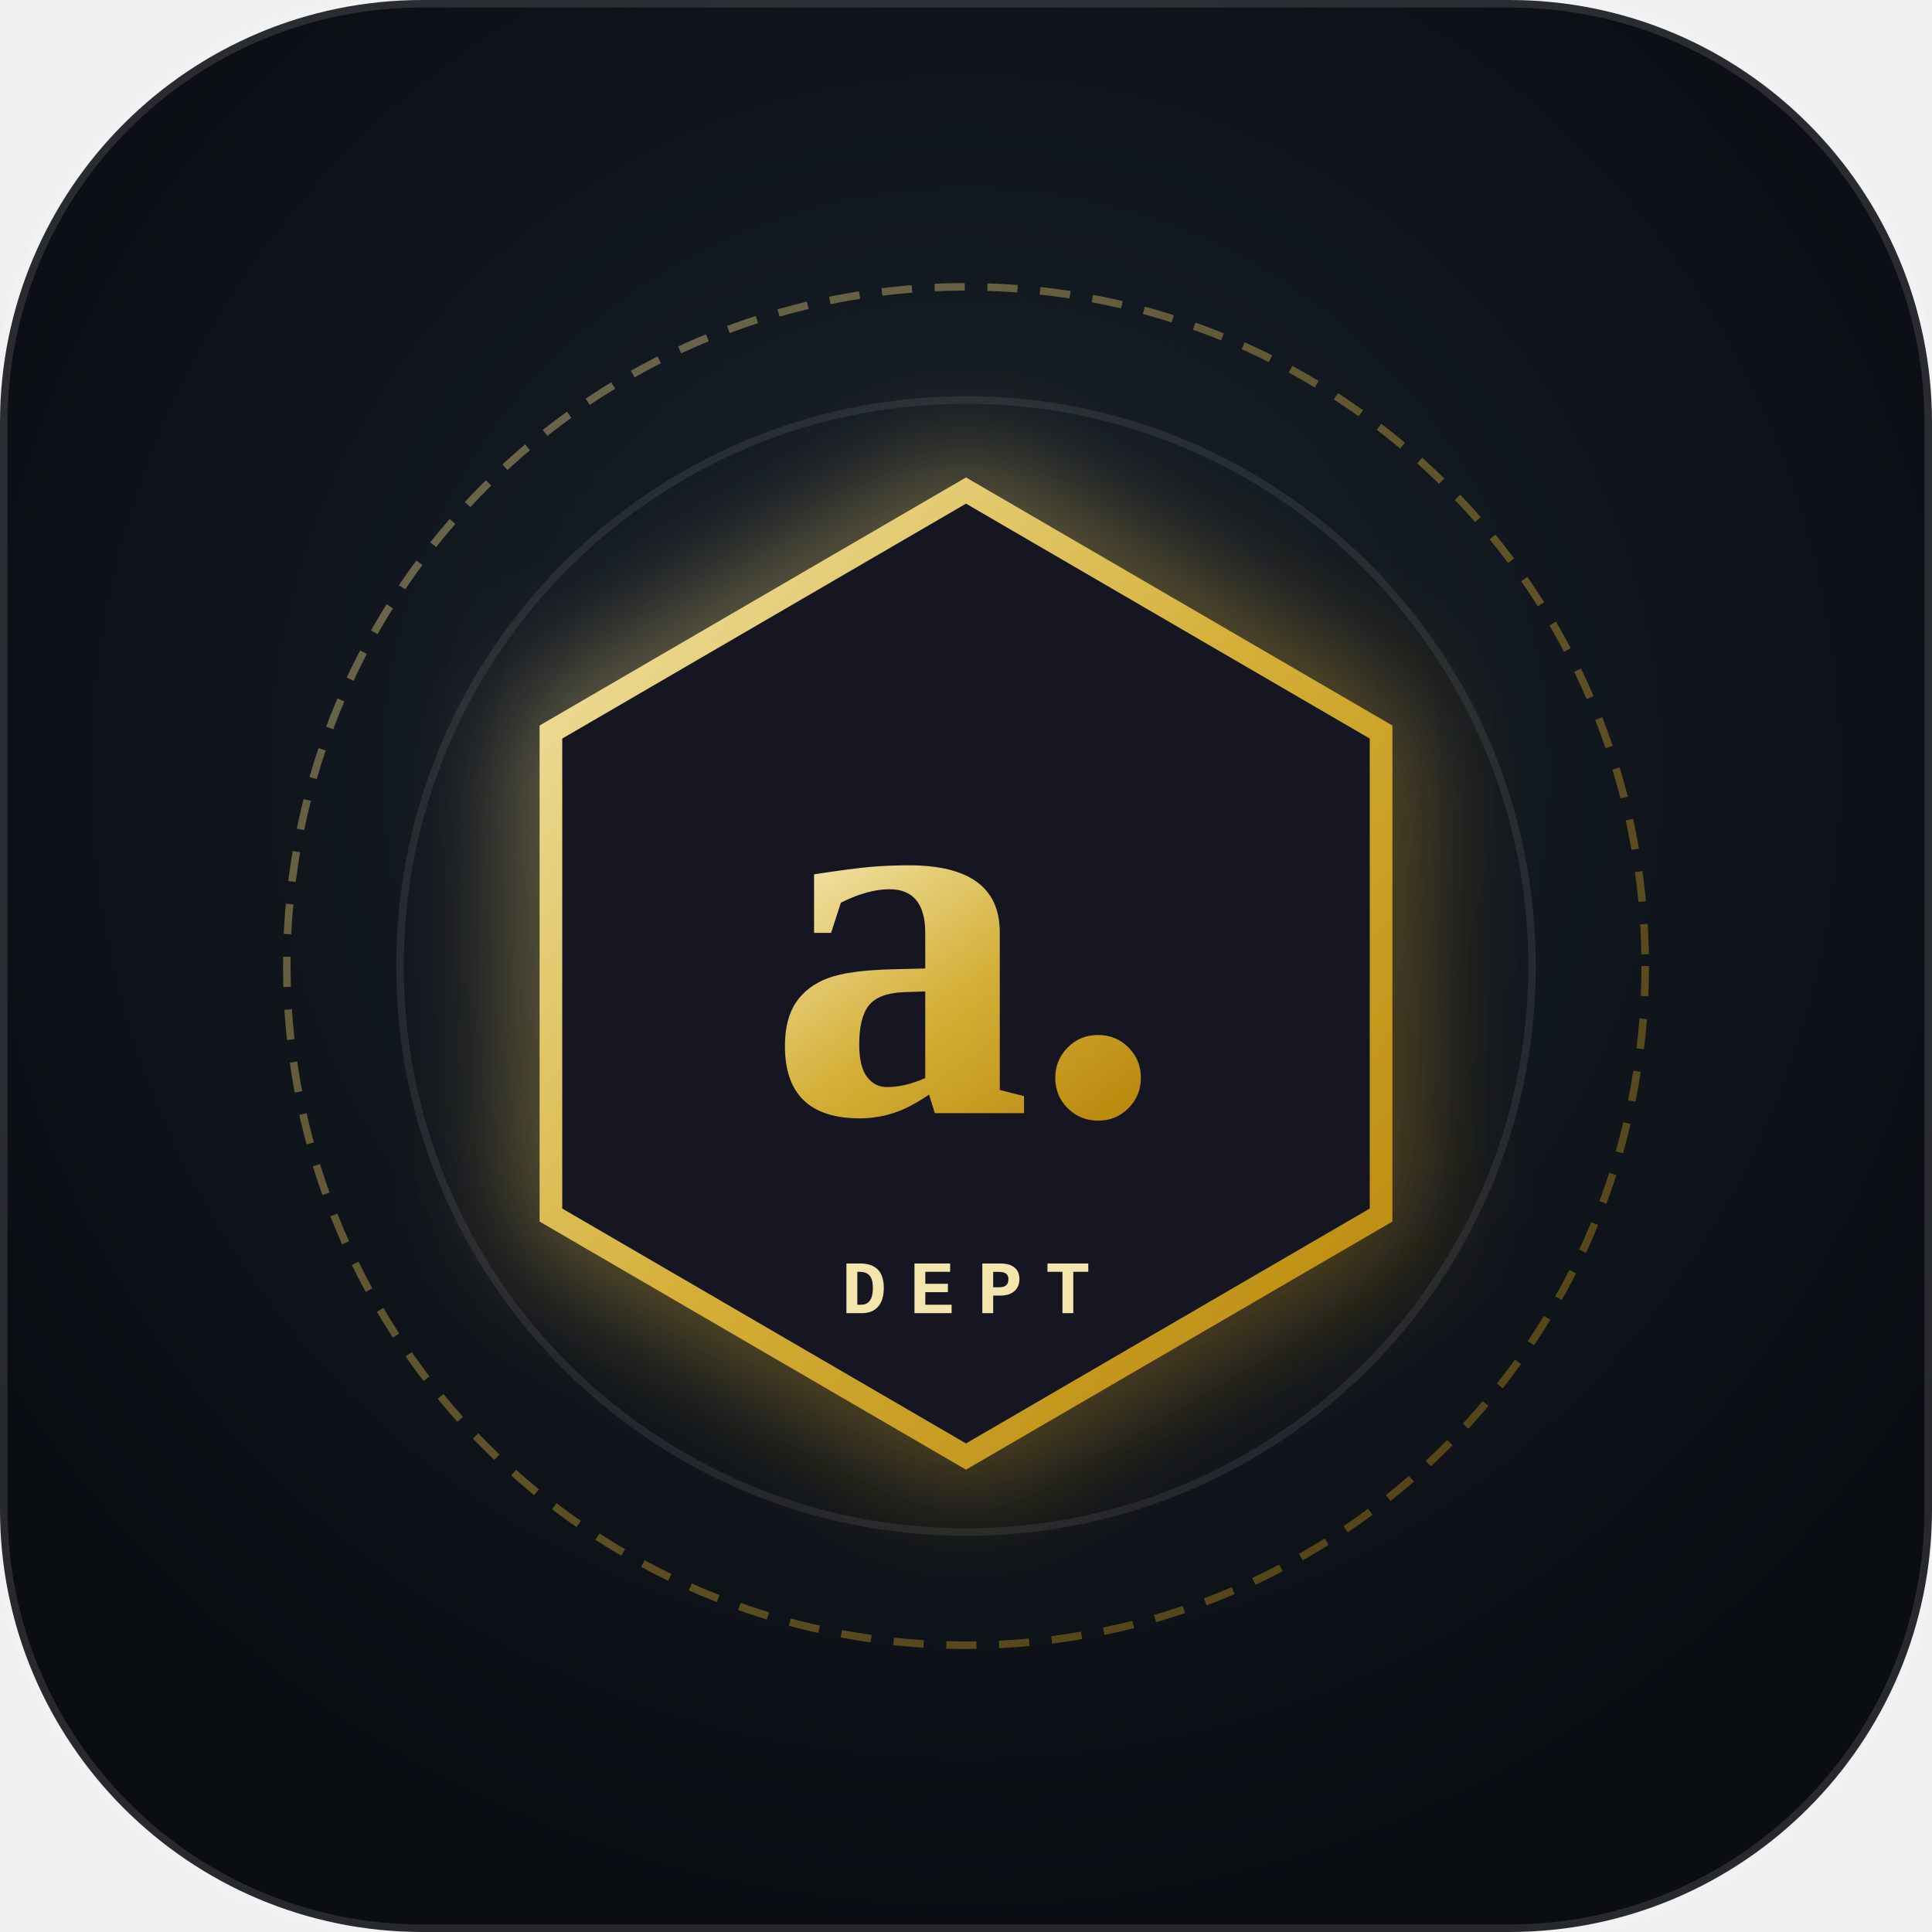
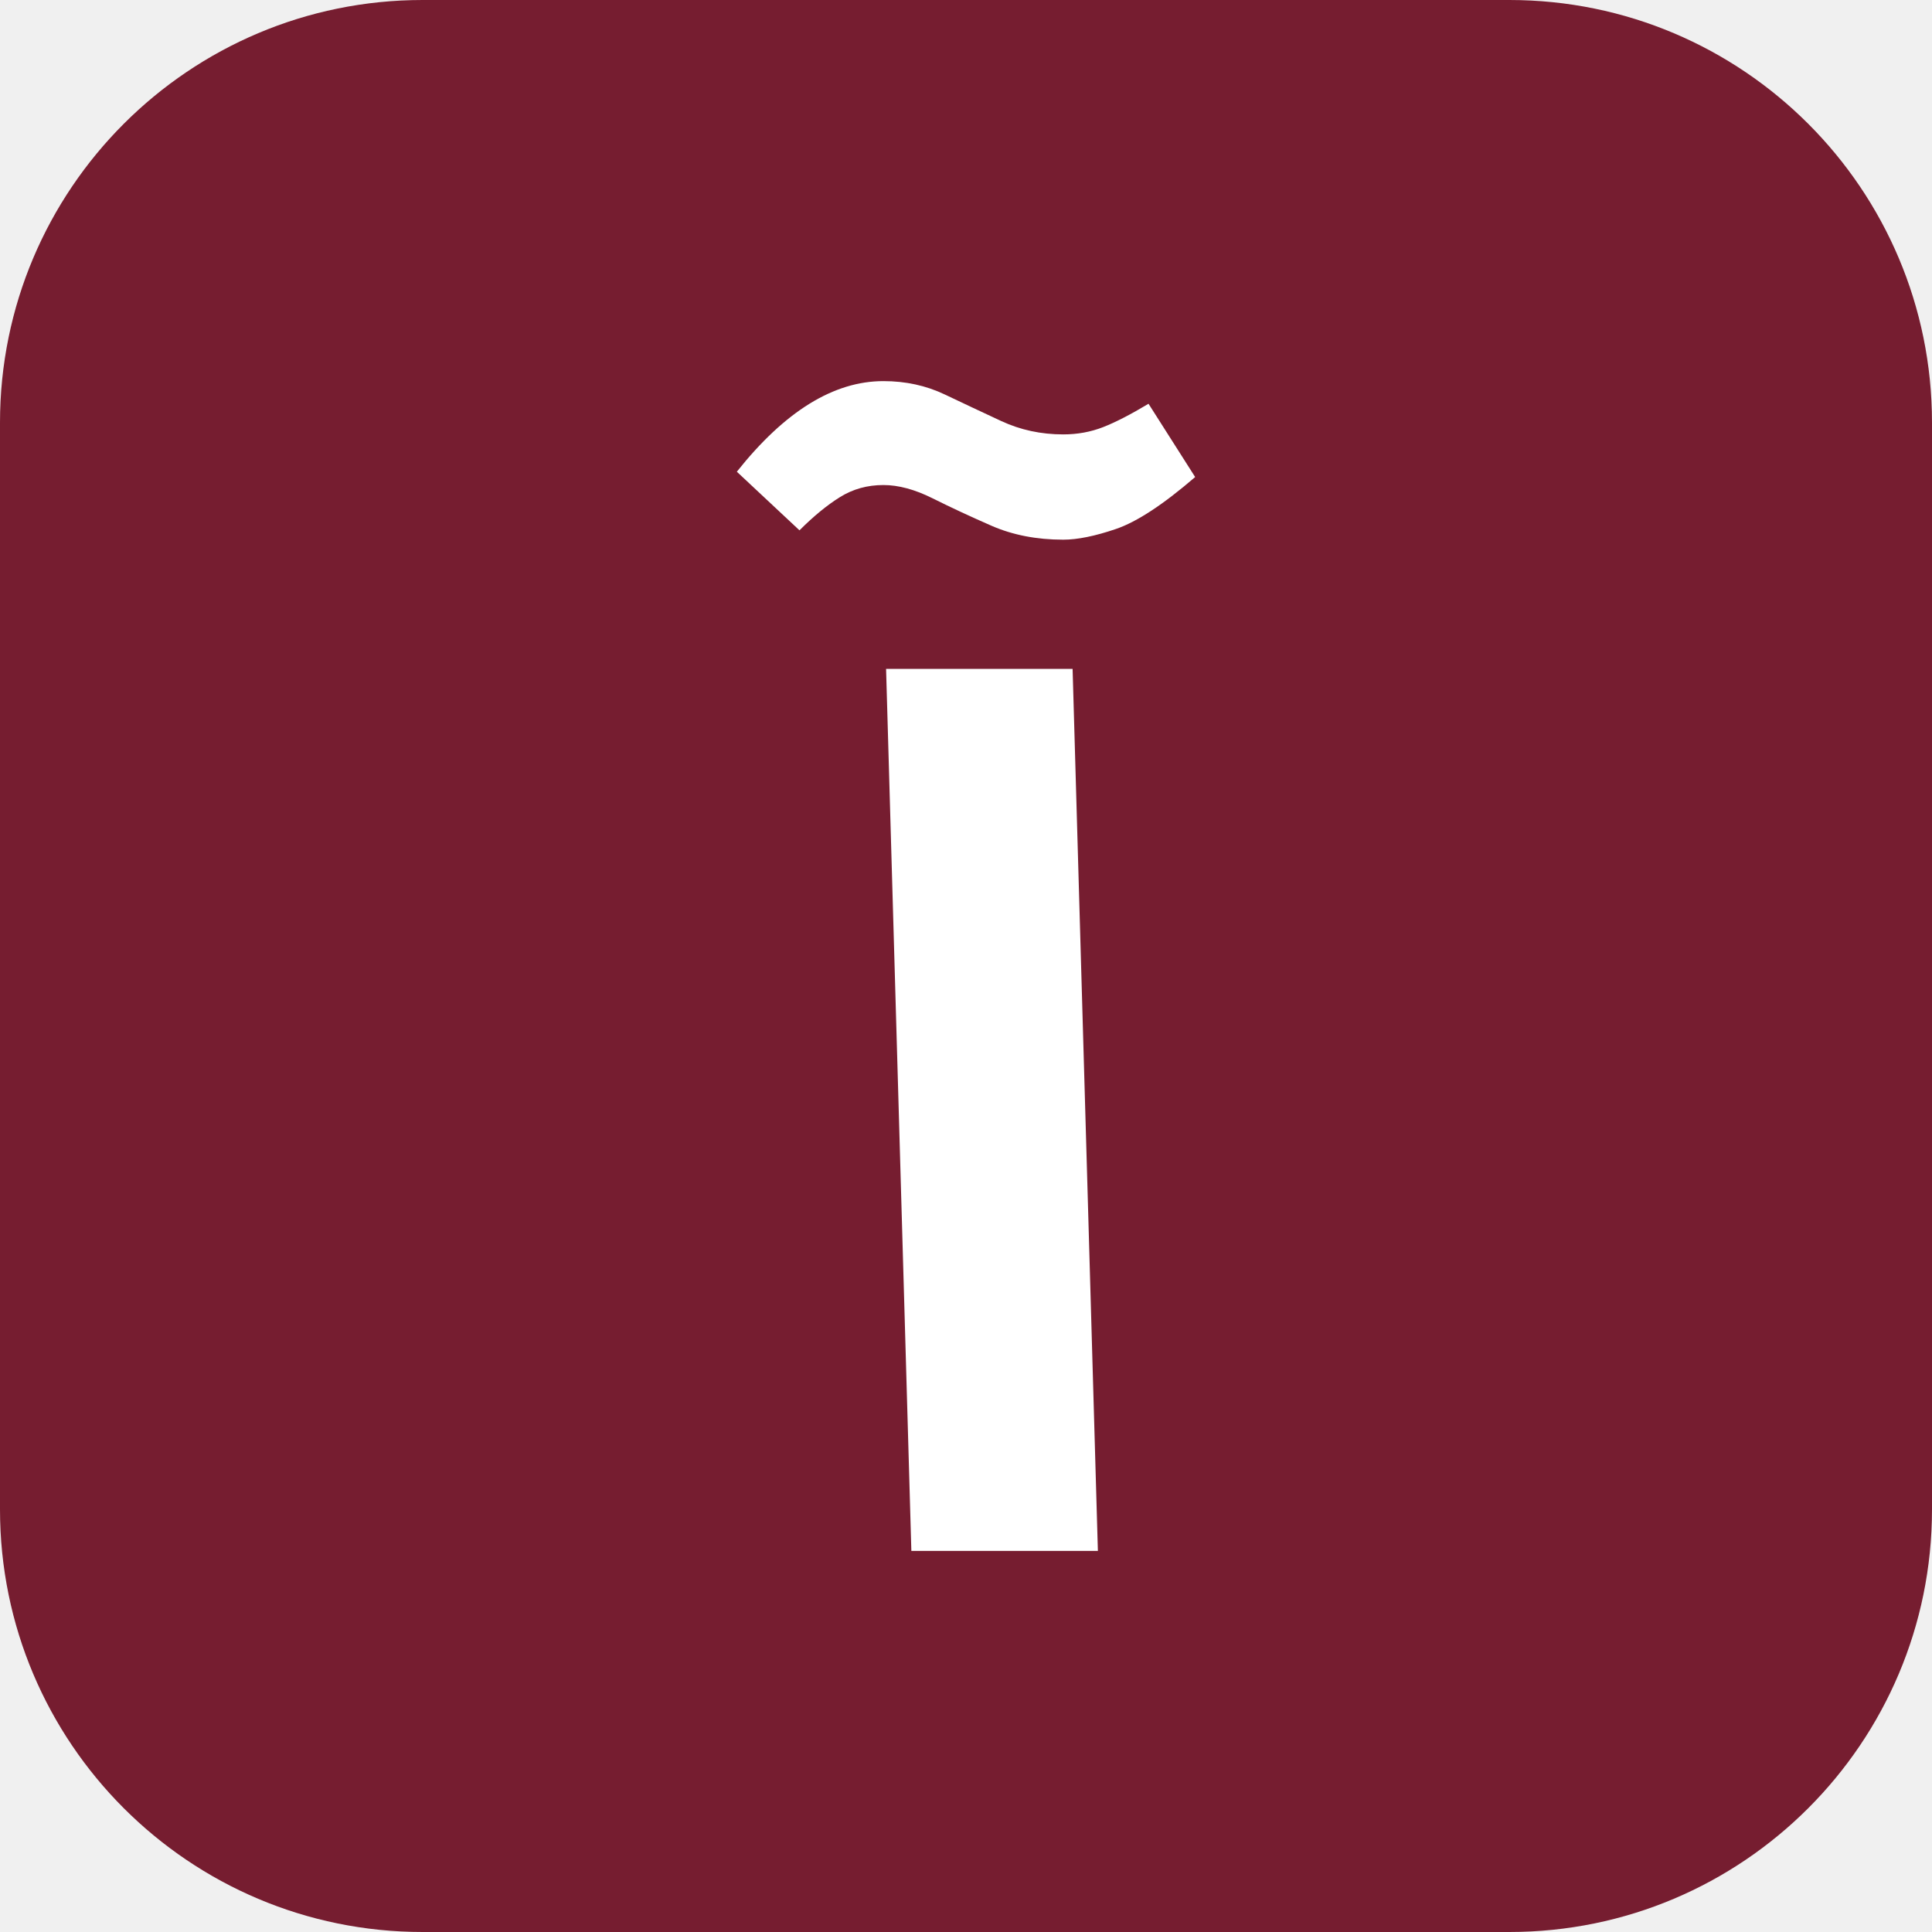
<svg xmlns="http://www.w3.org/2000/svg" viewBox="0 0 512 512" width="512" height="512">
-   <defs>
-     <radialGradient id="bgGrad" cx="50%" cy="40%" r="60%">
-       <stop offset="0%" stop-color="#1A222C" />
-       <stop offset="100%" stop-color="#0A0D12" />
-     </radialGradient>
-     <linearGradient id="goldGrad" x1="0%" y1="0%" x2="100%" y2="100%">
-       <stop offset="0%" stop-color="#F3E5AB" />
-       <stop offset="50%" stop-color="#D4AF37" />
-       <stop offset="100%" stop-color="#B8860B" />
-     </linearGradient>
-     <filter id="glow" x="-20%" y="-20%" width="140%" height="140%">
-       <feGaussianBlur stdDeviation="16" result="blur" />
-       <feComposite in="SourceGraphic" in2="blur" operator="over" />
-     </filter>
-   </defs>
-   <rect width="512" height="512" rx="112" fill="url(#bgGrad)" stroke="#FFFFFF" stroke-opacity="0.12" stroke-width="4" />
-   <circle cx="256" cy="256" r="180" fill="none" stroke="url(#goldGrad)" stroke-width="2" stroke-dasharray="8 6" opacity="0.4" />
-   <circle cx="256" cy="256" r="150" fill="none" stroke="#FFFFFF" stroke-opacity="0.08" stroke-width="2" />
-   <polygon points="256,130 366,194 366,322 256,386 146,322 146,194" fill="#121820" stroke="url(#goldGrad)" stroke-width="6" filter="url(#glow)" />
-   <text x="256" y="295" font-family="'Times New Roman', Times, serif" font-size="140" font-weight="900" fill="url(#goldGrad)" text-anchor="middle">a.</text>
-   <text x="256" y="348" font-family="'Courier New', monospace" font-size="20" font-weight="bold" fill="#F3E5AB" letter-spacing="6" text-anchor="middle">DEPT</text>
+   <rect width="512" height="512" rx="112" fill="#761D30" />
+   <path d="M281.77 143.02L281.77 143.02Q271.18 143.02 262.71 139.31Q254.23 135.60 247.17 132.07Q240.11 128.54 234.11 128.54L234.11 128.54Q227.75 128.54 222.63 131.72Q217.51 134.90 211.87 140.54L211.87 140.54L195.27 125.01Q214.34 101.00 234.11 101.00L234.11 101.00Q242.94 101.00 250.35 104.53Q257.77 108.06 265.36 111.59Q272.95 115.12 281.77 115.12L281.77 115.12Q287.42 115.12 292.37 113.18Q297.31 111.24 304.37 107.00L304.37 107.00L316.73 126.42Q304.02 137.37 295.72 140.19Q287.42 143.02 281.77 143.02ZM290.95 411L241.52 411L234.82 177.26L284.25 177.26L290.95 411Z" fill="#FFFFFF" />
</svg>
